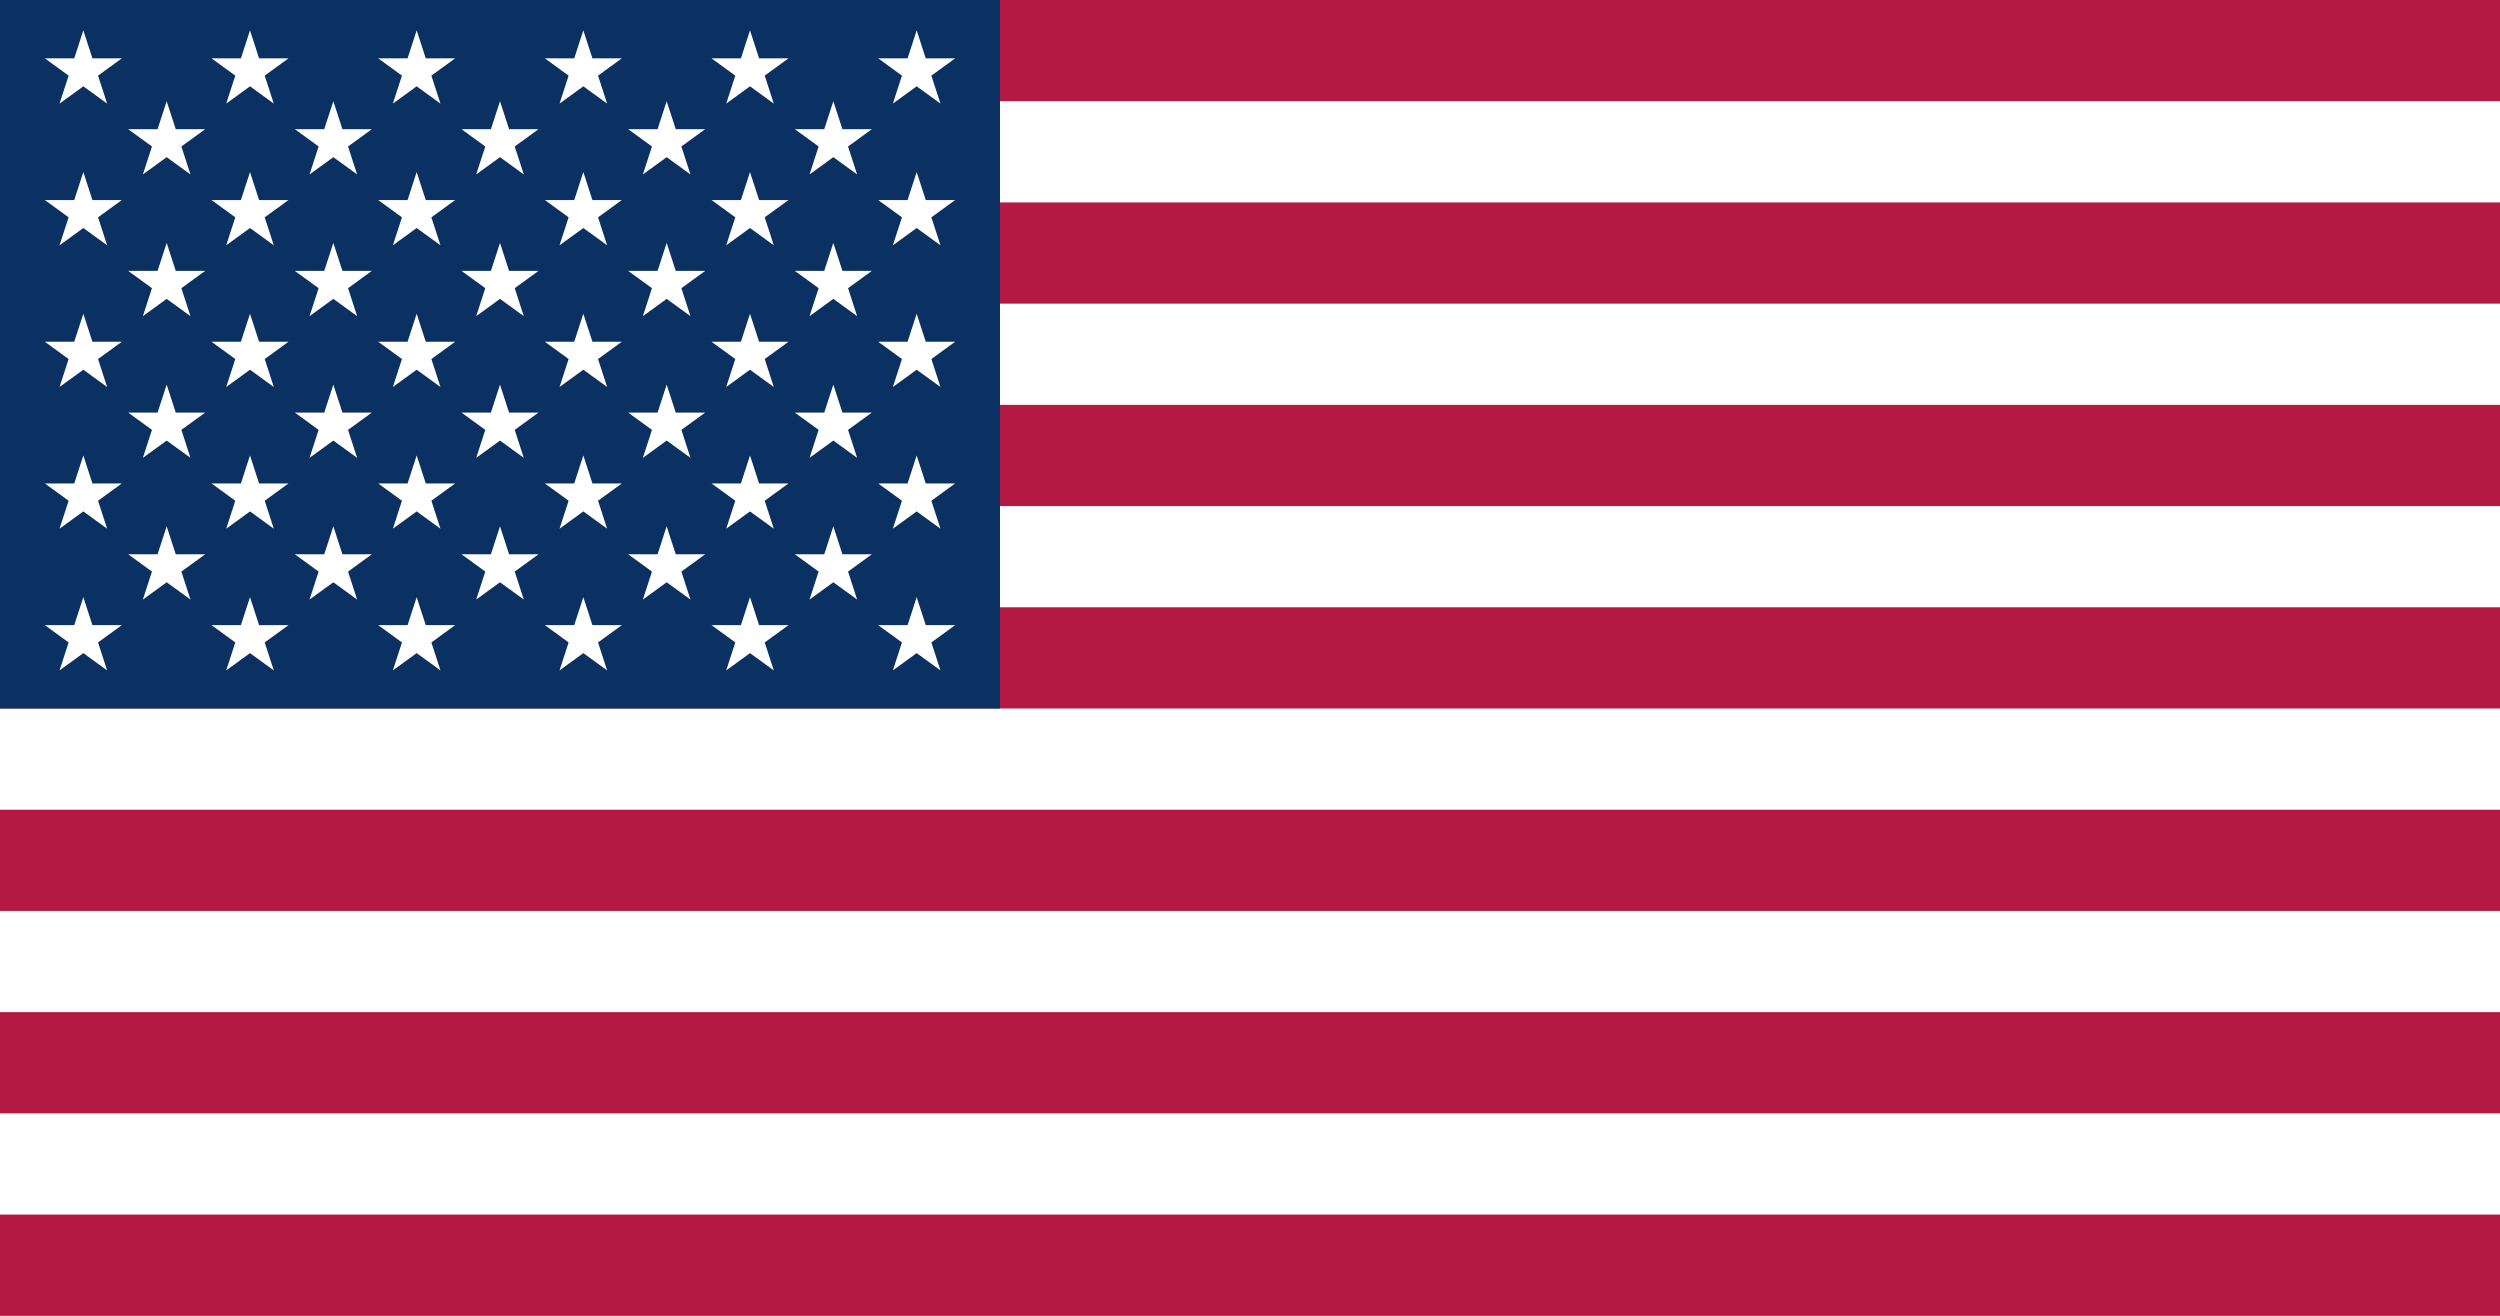
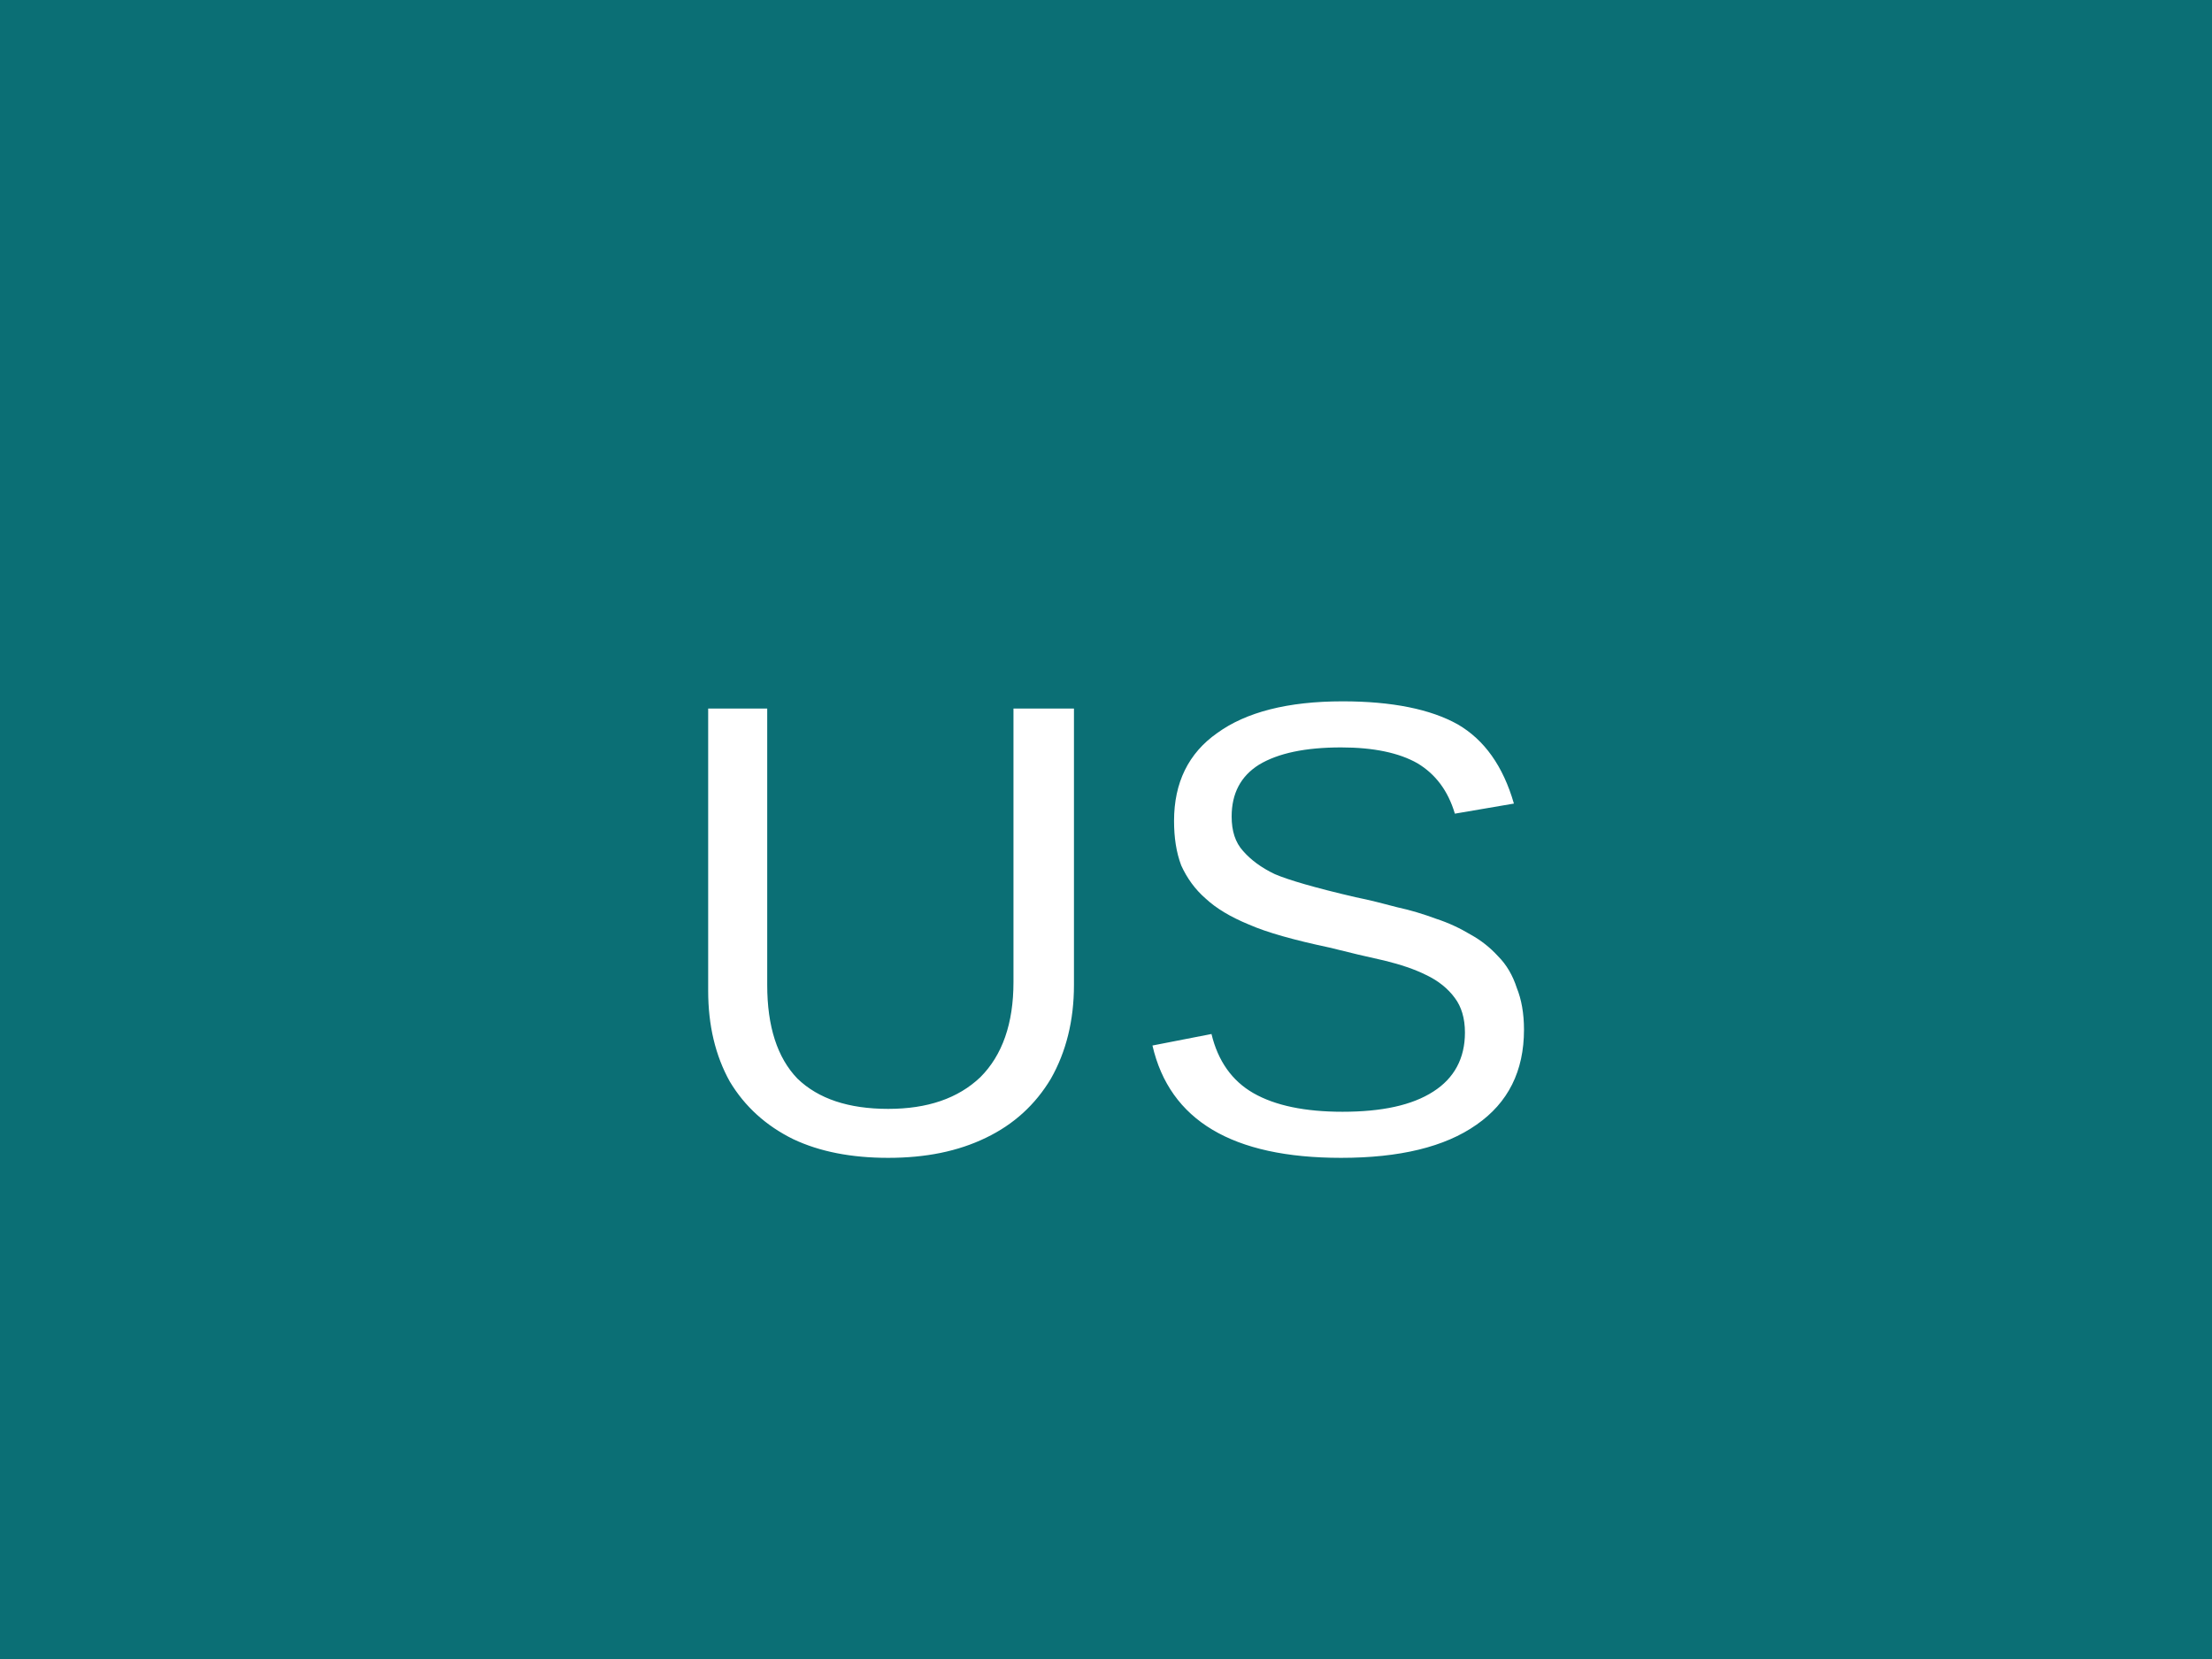
- <svg xmlns="http://www.w3.org/2000/svg" xmlns:xlink="http://www.w3.org/1999/xlink" width="1235" height="650" viewBox="0 0 7410 3900">
-   <path fill="#b31942" d="M0 0h7410v3900H0" />
-   <path stroke="#FFF" stroke-width="300" d="M0 450h7410m0 600H0m0 600h7410m0 600H0m0 600h7410m0 600H0" />
-   <path fill="#0a3161" d="M0 0h2964v2100H0" />
-   <g fill="#FFF">
-     <g id="d">
-       <g id="c">
-         <g id="e">
-           <g id="b">
-             <path id="a" d="m247 90 70.534 217.082-184.66-134.164h228.253L176.466 307.082z" />
-             <use xlink:href="#a" y="420" />
-             <use xlink:href="#a" y="840" />
-             <use xlink:href="#a" y="1260" />
-           </g>
-           <use xlink:href="#a" y="1680" />
-         </g>
-         <use xlink:href="#b" x="247" y="210" />
-       </g>
-       <use xlink:href="#c" x="494" />
-     </g>
-     <use xlink:href="#d" x="988" />
-     <use xlink:href="#c" x="1976" />
-     <use xlink:href="#e" x="2470" />
-   </g>
+ <svg xmlns="http://www.w3.org/2000/svg" width="24" height="18" viewBox="0 0 24 18">
+   <rect width="24" height="18" fill="#0b6f75" />
+   <text x="12" y="12.5" font-family="Arial,sans-serif" font-size="7" text-anchor="middle" fill="white">US</text>
</svg>
